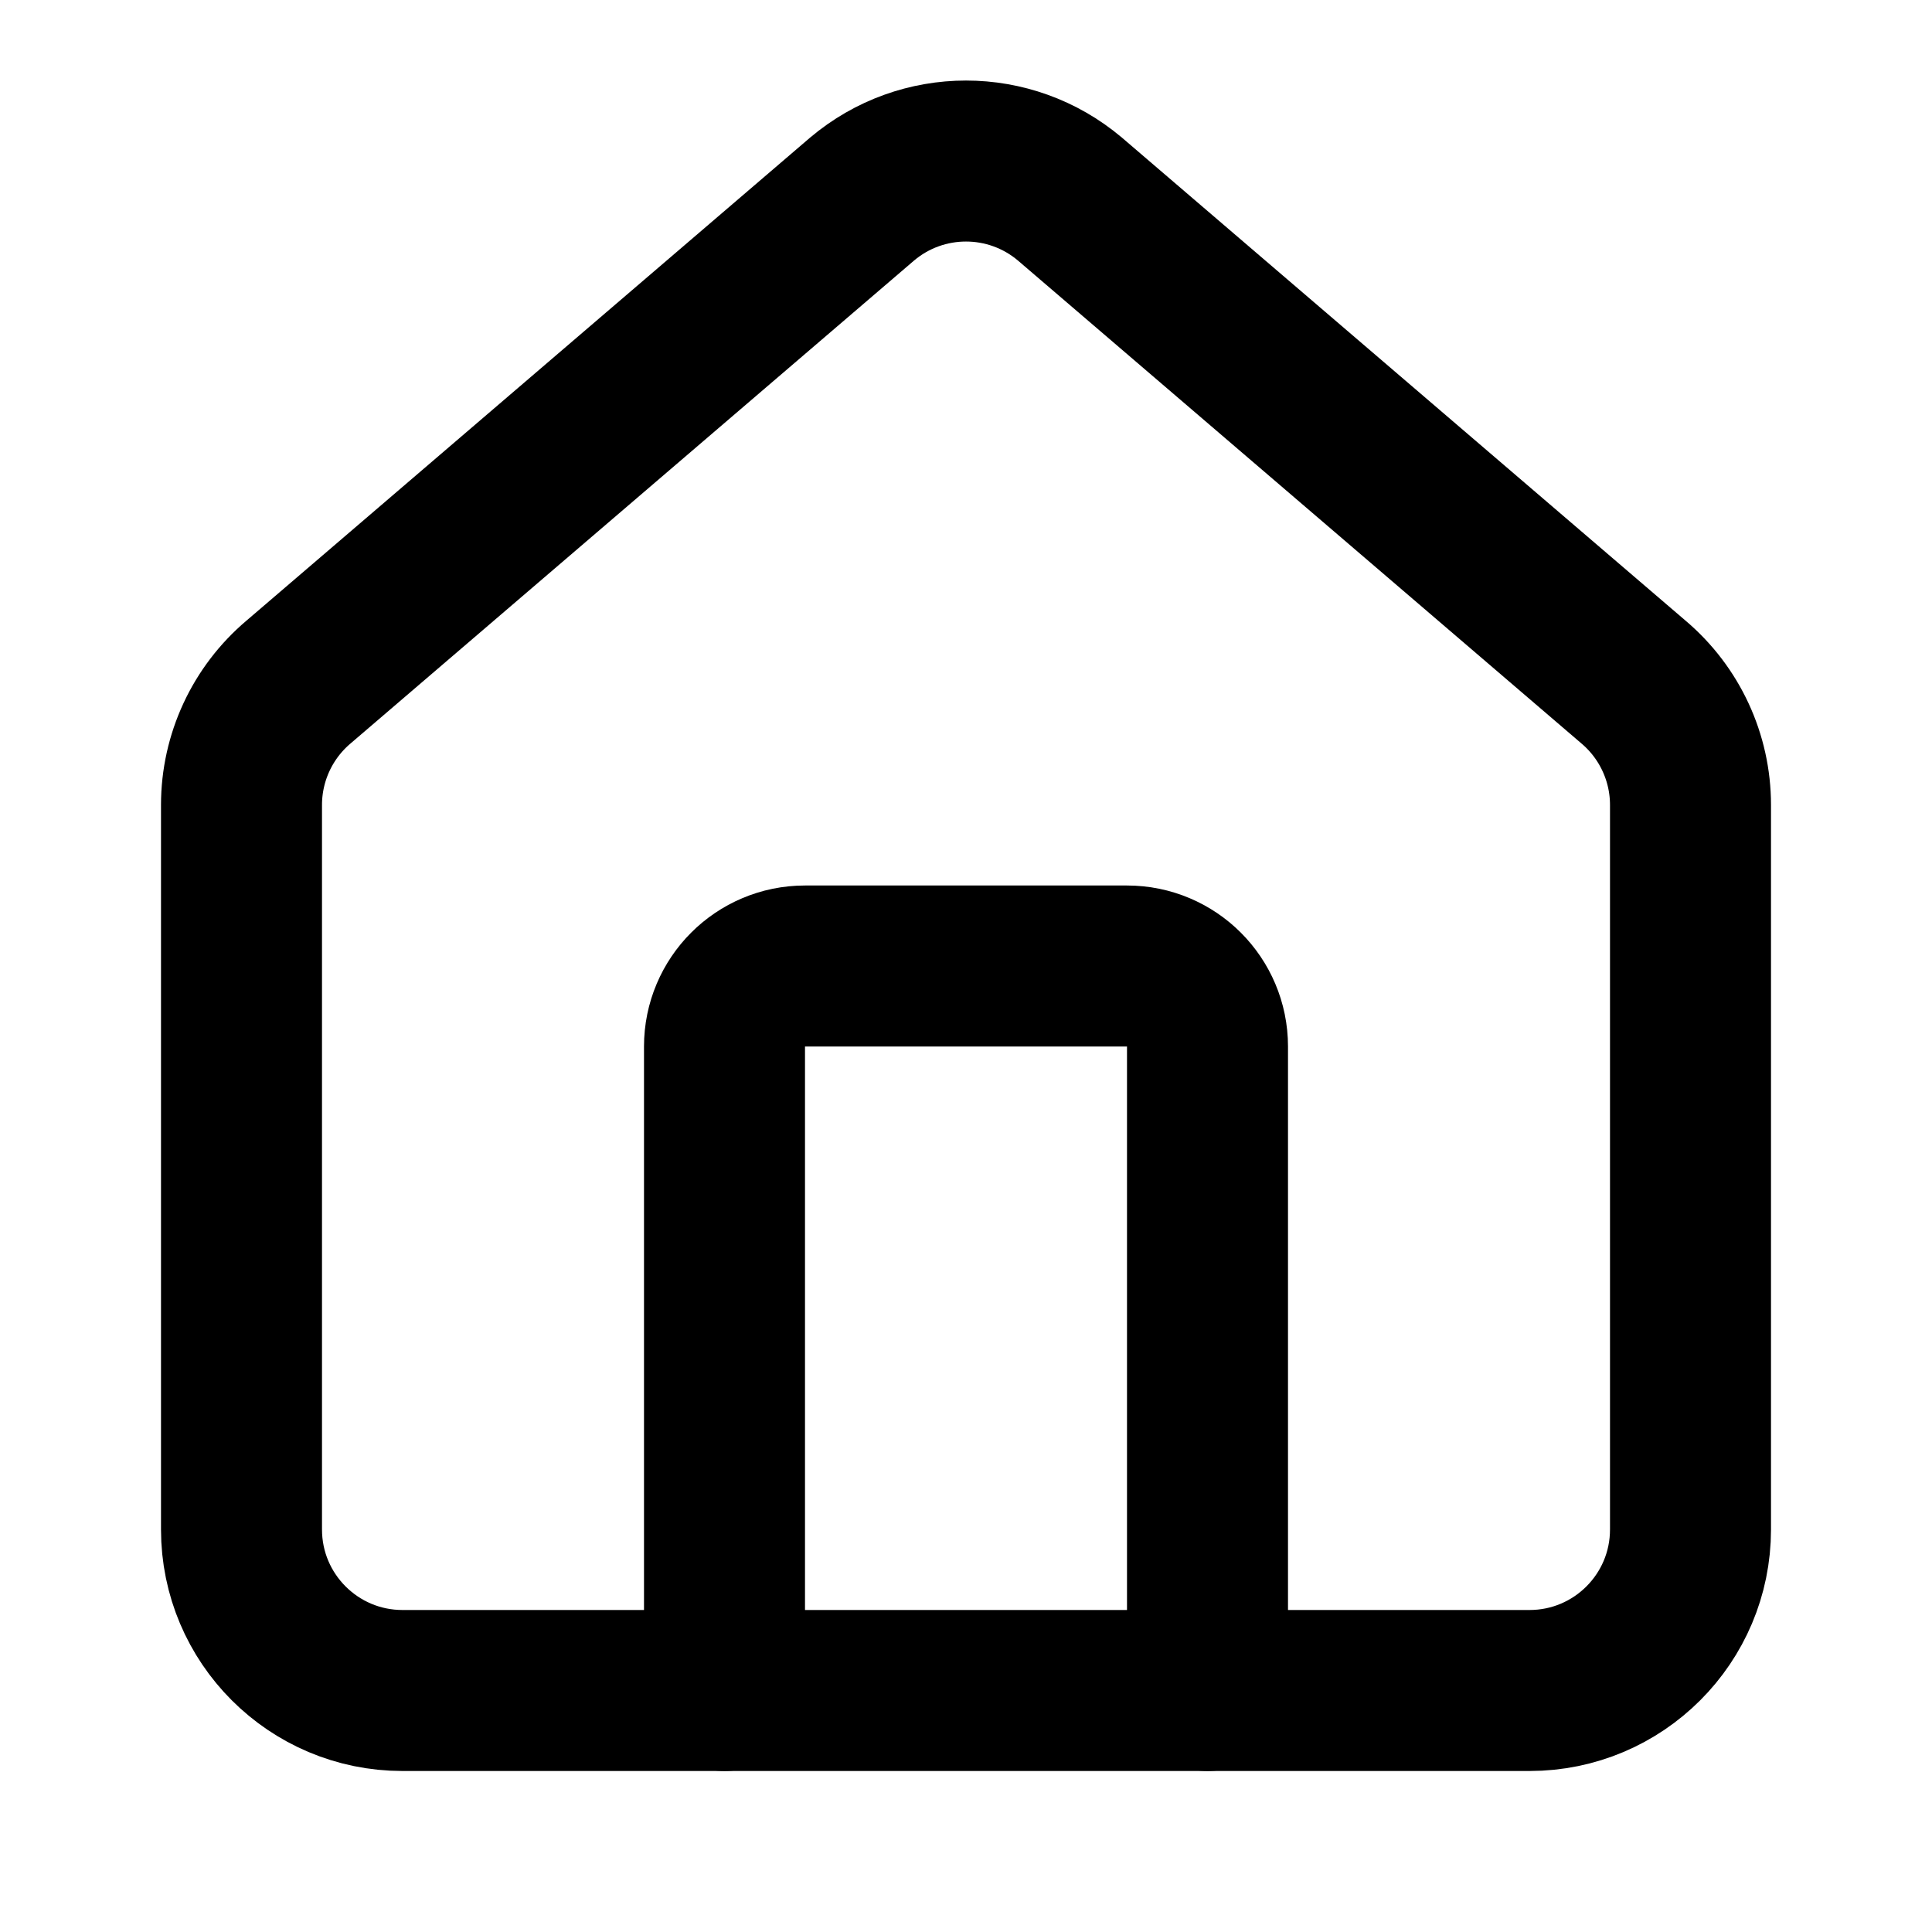
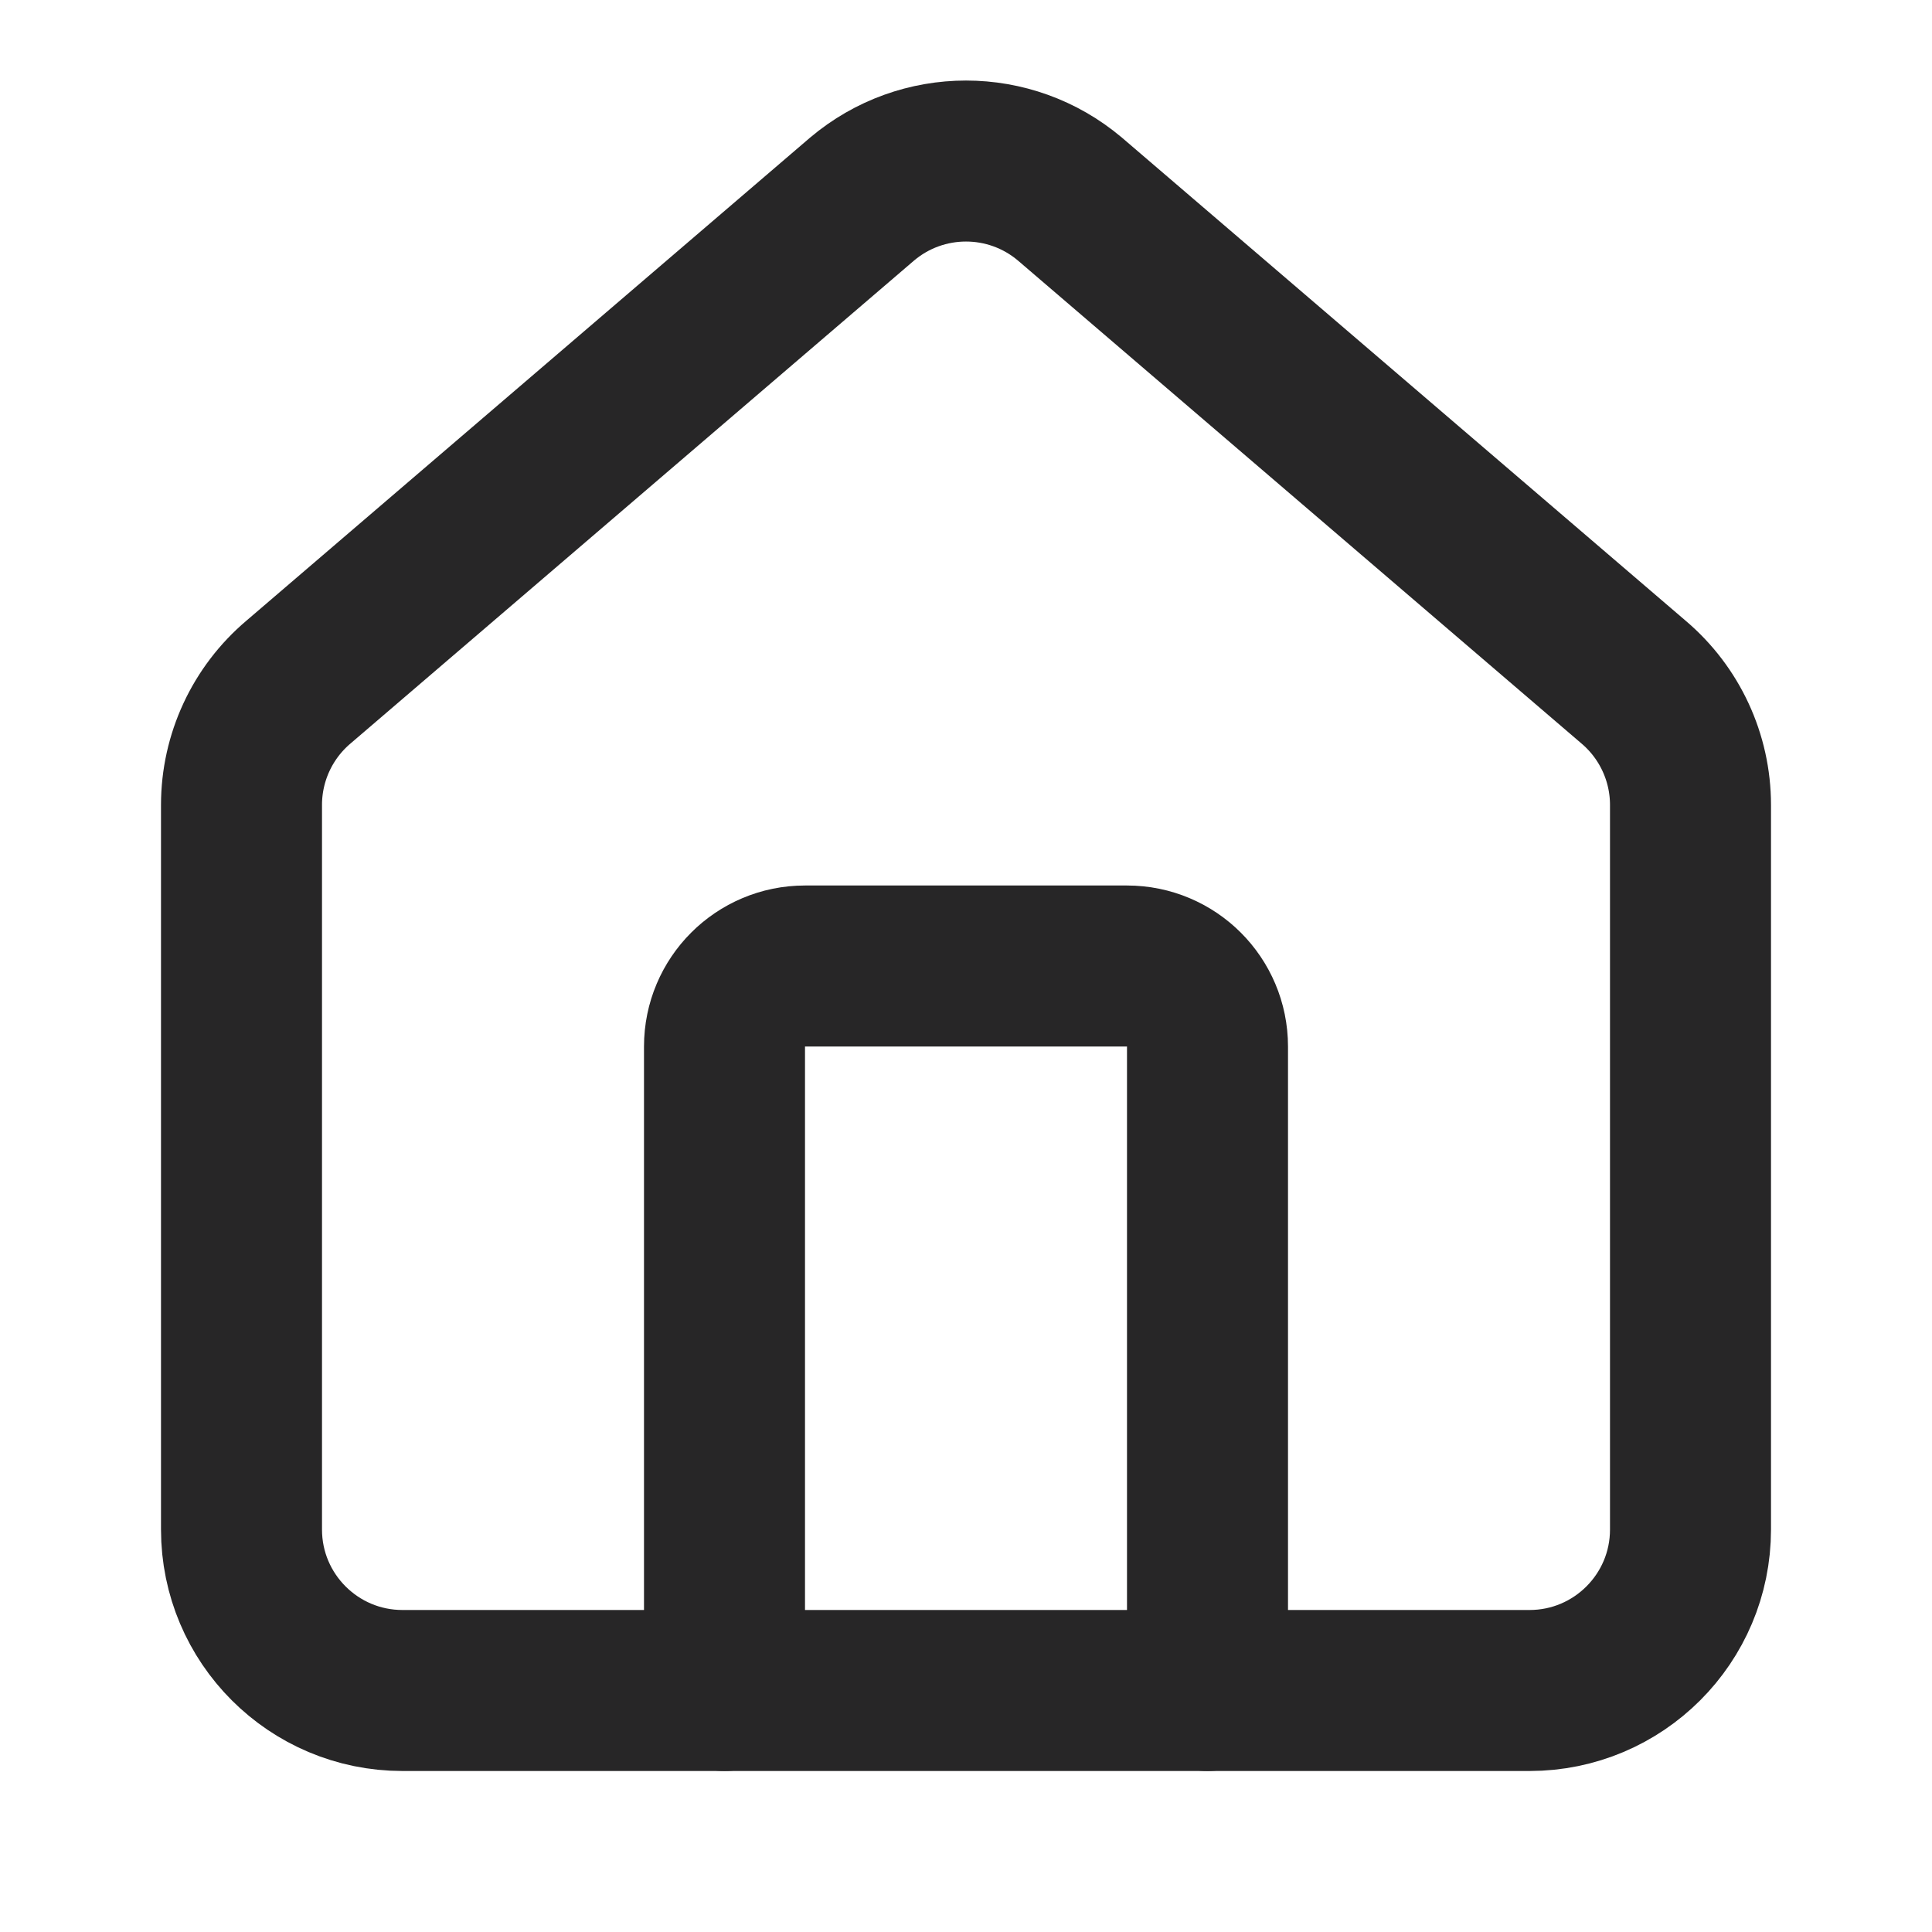
- <svg xmlns="http://www.w3.org/2000/svg" width="24" height="24" viewBox="0 0 24 24" fill="none" stroke="currentColor" stroke-width="2" stroke-linecap="round" stroke-linejoin="round" class="lucide lucide-house">
+ <svg xmlns="http://www.w3.org/2000/svg" width="44" height="44" viewBox="0 0 24 24" fill="none" stroke="#272627" stroke-width="2" stroke-linecap="round" stroke-linejoin="round" class="lucide lucide-house">
  <path d="M15 21v-8a1 1 0 0 0-1-1h-4a1 1 0 0 0-1 1v8" />
  <path d="M3 10a2 2 0 0 1 .709-1.528l7-5.999a2 2 0 0 1 2.582 0l7 5.999A2 2 0 0 1 21 10v9a2 2 0 0 1-2 2H5a2 2 0 0 1-2-2z" />
</svg>
